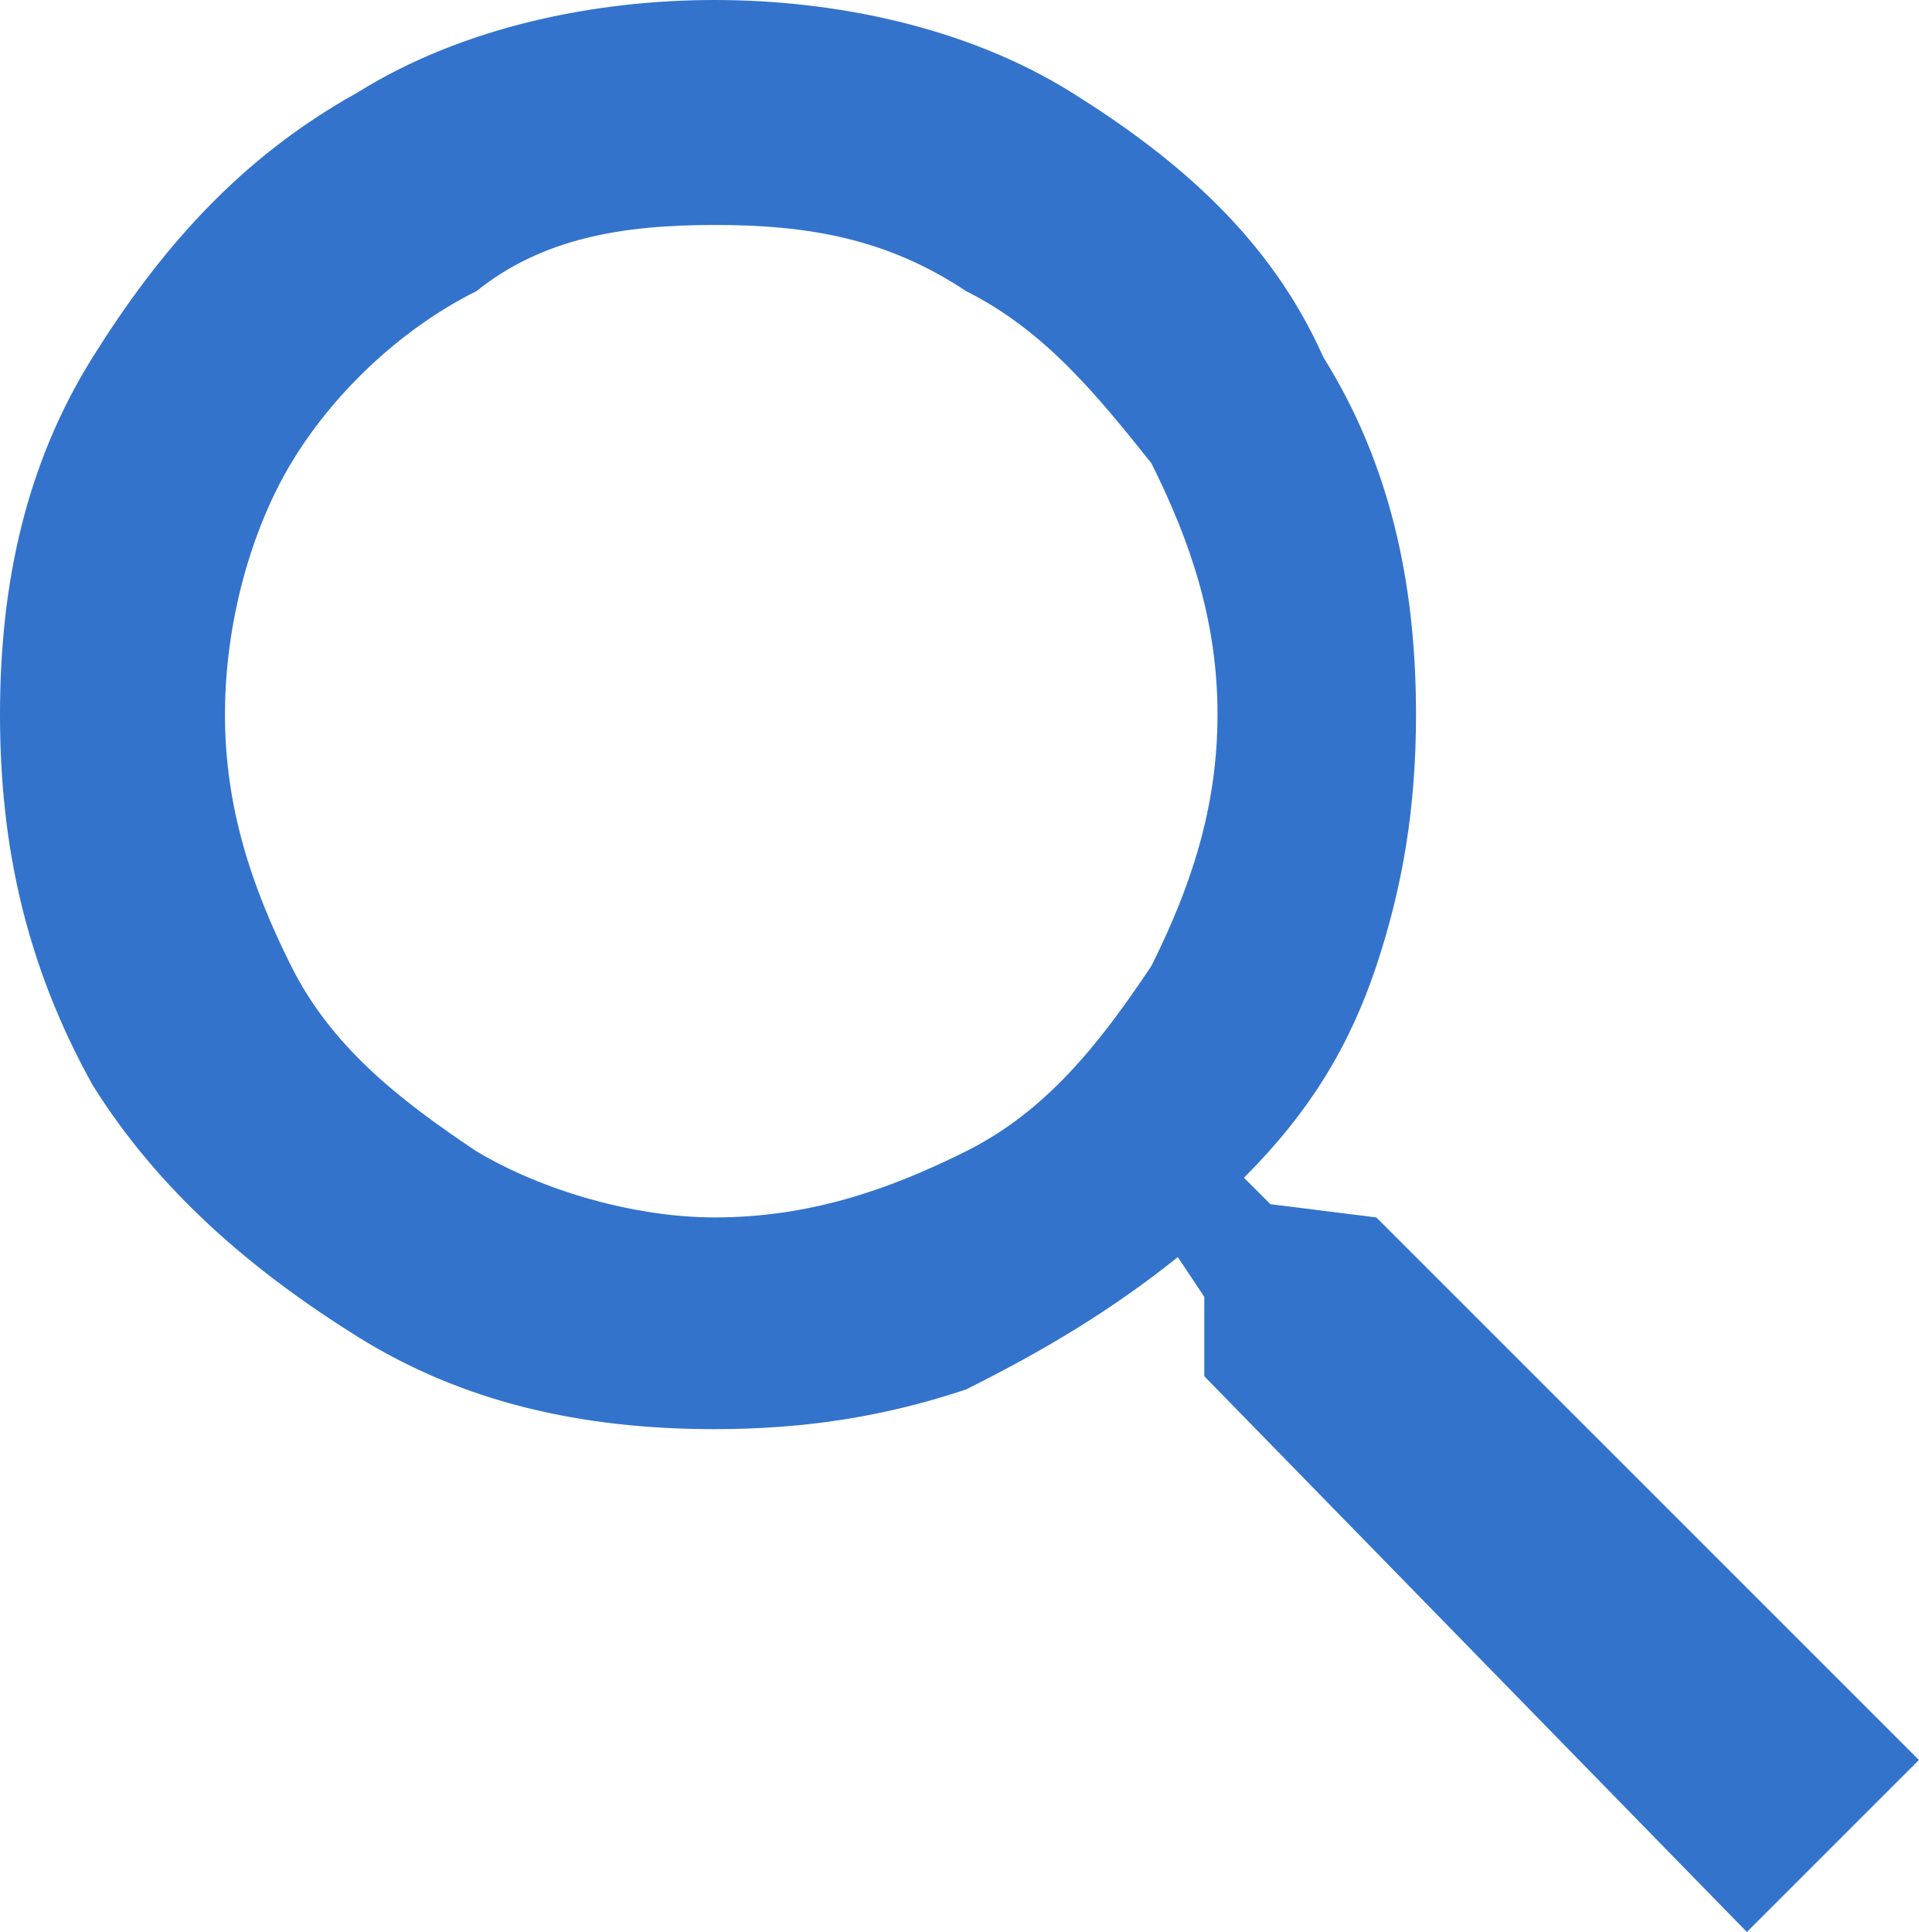
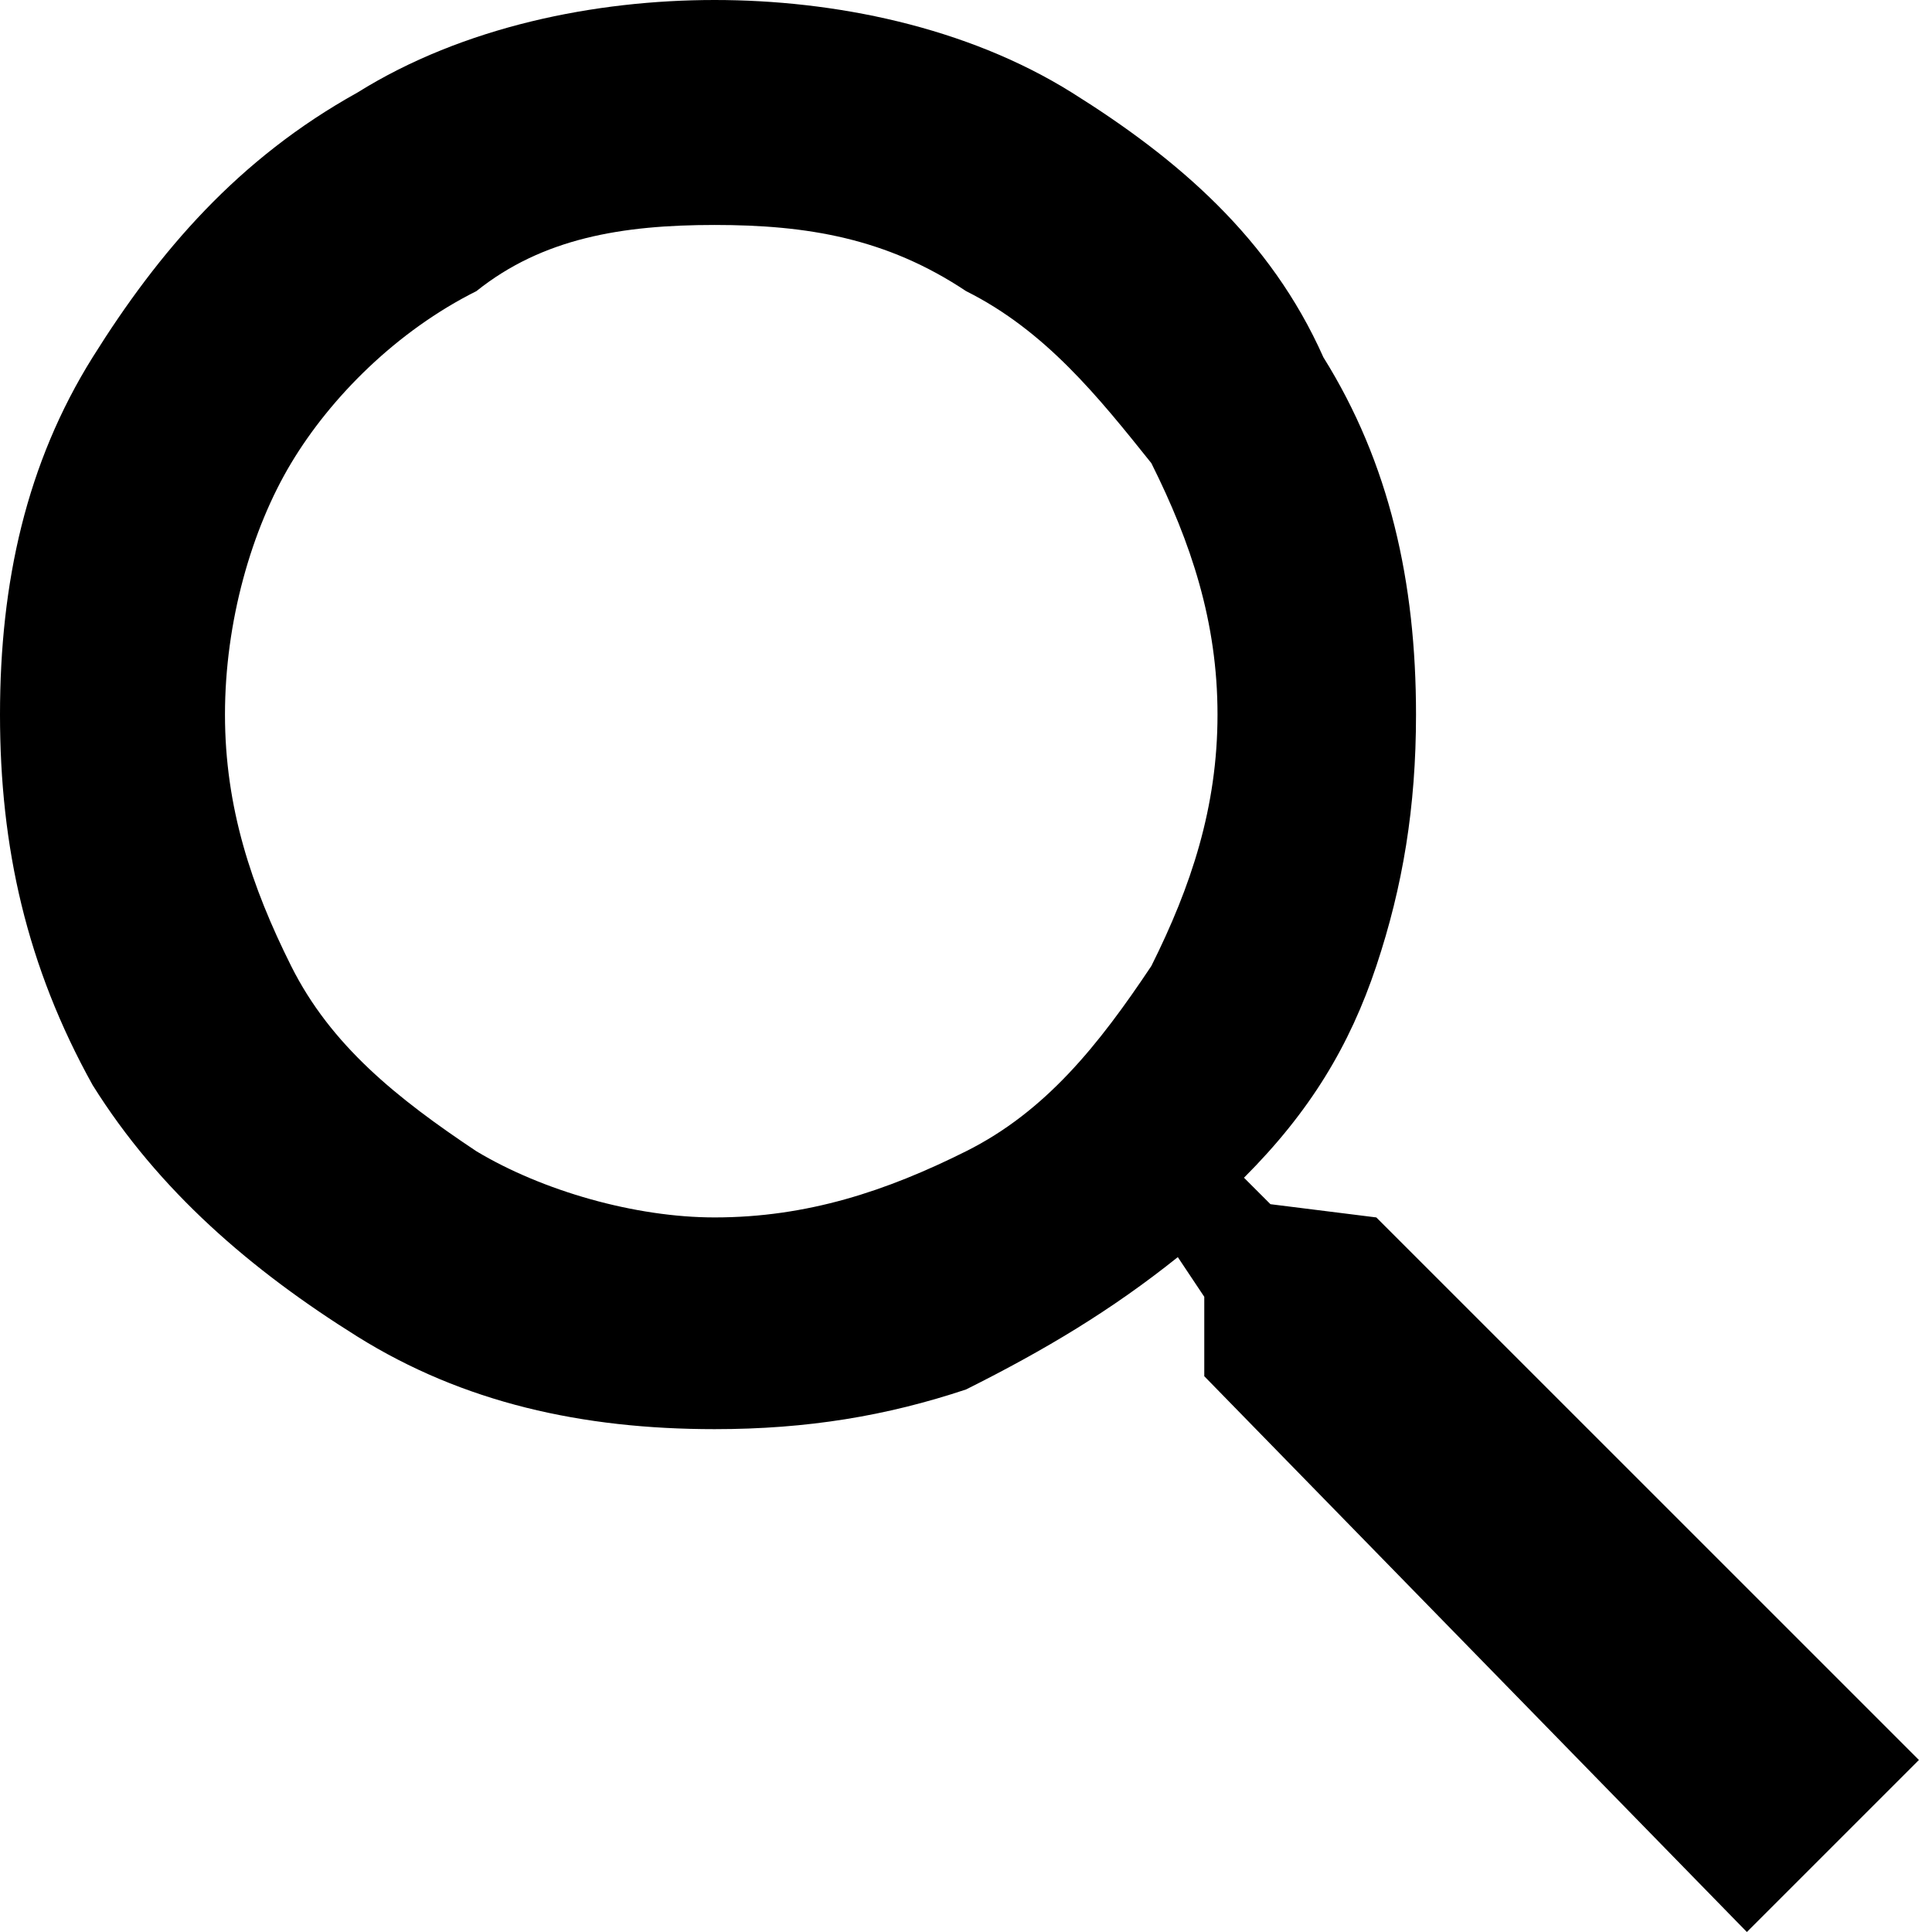
<svg xmlns="http://www.w3.org/2000/svg" width="14.5" height="14.6" viewBox="0 0 14.5 14.6">
-   <path fill="#3373CC" d="M10.4 9.2l-.8-.1-.2-.2c.5-.5.8-1 1-1.6.2-.6.3-1.2.3-1.9 0-1-.2-1.9-.7-2.7-.4-.9-1.1-1.5-1.9-2C7.3.2 6.3 0 5.4 0c-.9 0-1.9.2-2.7.7-.9.5-1.5 1.2-2 2S0 4.4 0 5.4s.2 1.9.7 2.8c.5.8 1.2 1.4 2 1.9s1.7.7 2.7.7c.7 0 1.3-.1 1.9-.3.6-.3 1.1-.6 1.6-1l.2.3v.6l4.1 4.2 1.3-1.3-4.1-4.1zM8.7 7.3c-.4.6-.8 1.1-1.4 1.4-.6.3-1.2.5-1.9.5-.6 0-1.3-.2-1.8-.5-.6-.4-1.1-.8-1.4-1.4-.3-.6-.5-1.2-.5-1.9s.2-1.4.5-1.9.8-1 1.4-1.3c.5-.4 1.1-.5 1.8-.5s1.3.1 1.9.5c.6.3 1 .8 1.4 1.3.3.6.5 1.2.5 1.9S9 6.7 8.7 7.3z" />
+   <path fill="currentColor" d="M10.4 9.2l-.8-.1-.2-.2c.5-.5.8-1 1-1.6.2-.6.3-1.2.3-1.9 0-1-.2-1.9-.7-2.7-.4-.9-1.1-1.5-1.9-2C7.3.2 6.3 0 5.4 0c-.9 0-1.9.2-2.7.7-.9.5-1.5 1.2-2 2S0 4.4 0 5.4s.2 1.9.7 2.8c.5.8 1.2 1.4 2 1.9s1.7.7 2.7.7c.7 0 1.3-.1 1.9-.3.6-.3 1.1-.6 1.6-1l.2.3v.6l4.1 4.2 1.3-1.3-4.1-4.1zM8.7 7.3c-.4.6-.8 1.1-1.4 1.4-.6.3-1.2.5-1.9.5-.6 0-1.3-.2-1.8-.5-.6-.4-1.1-.8-1.4-1.4-.3-.6-.5-1.2-.5-1.9s.2-1.4.5-1.9.8-1 1.4-1.3c.5-.4 1.1-.5 1.8-.5s1.3.1 1.9.5c.6.3 1 .8 1.4 1.3.3.6.5 1.2.5 1.9S9 6.7 8.7 7.3z" />
</svg>
